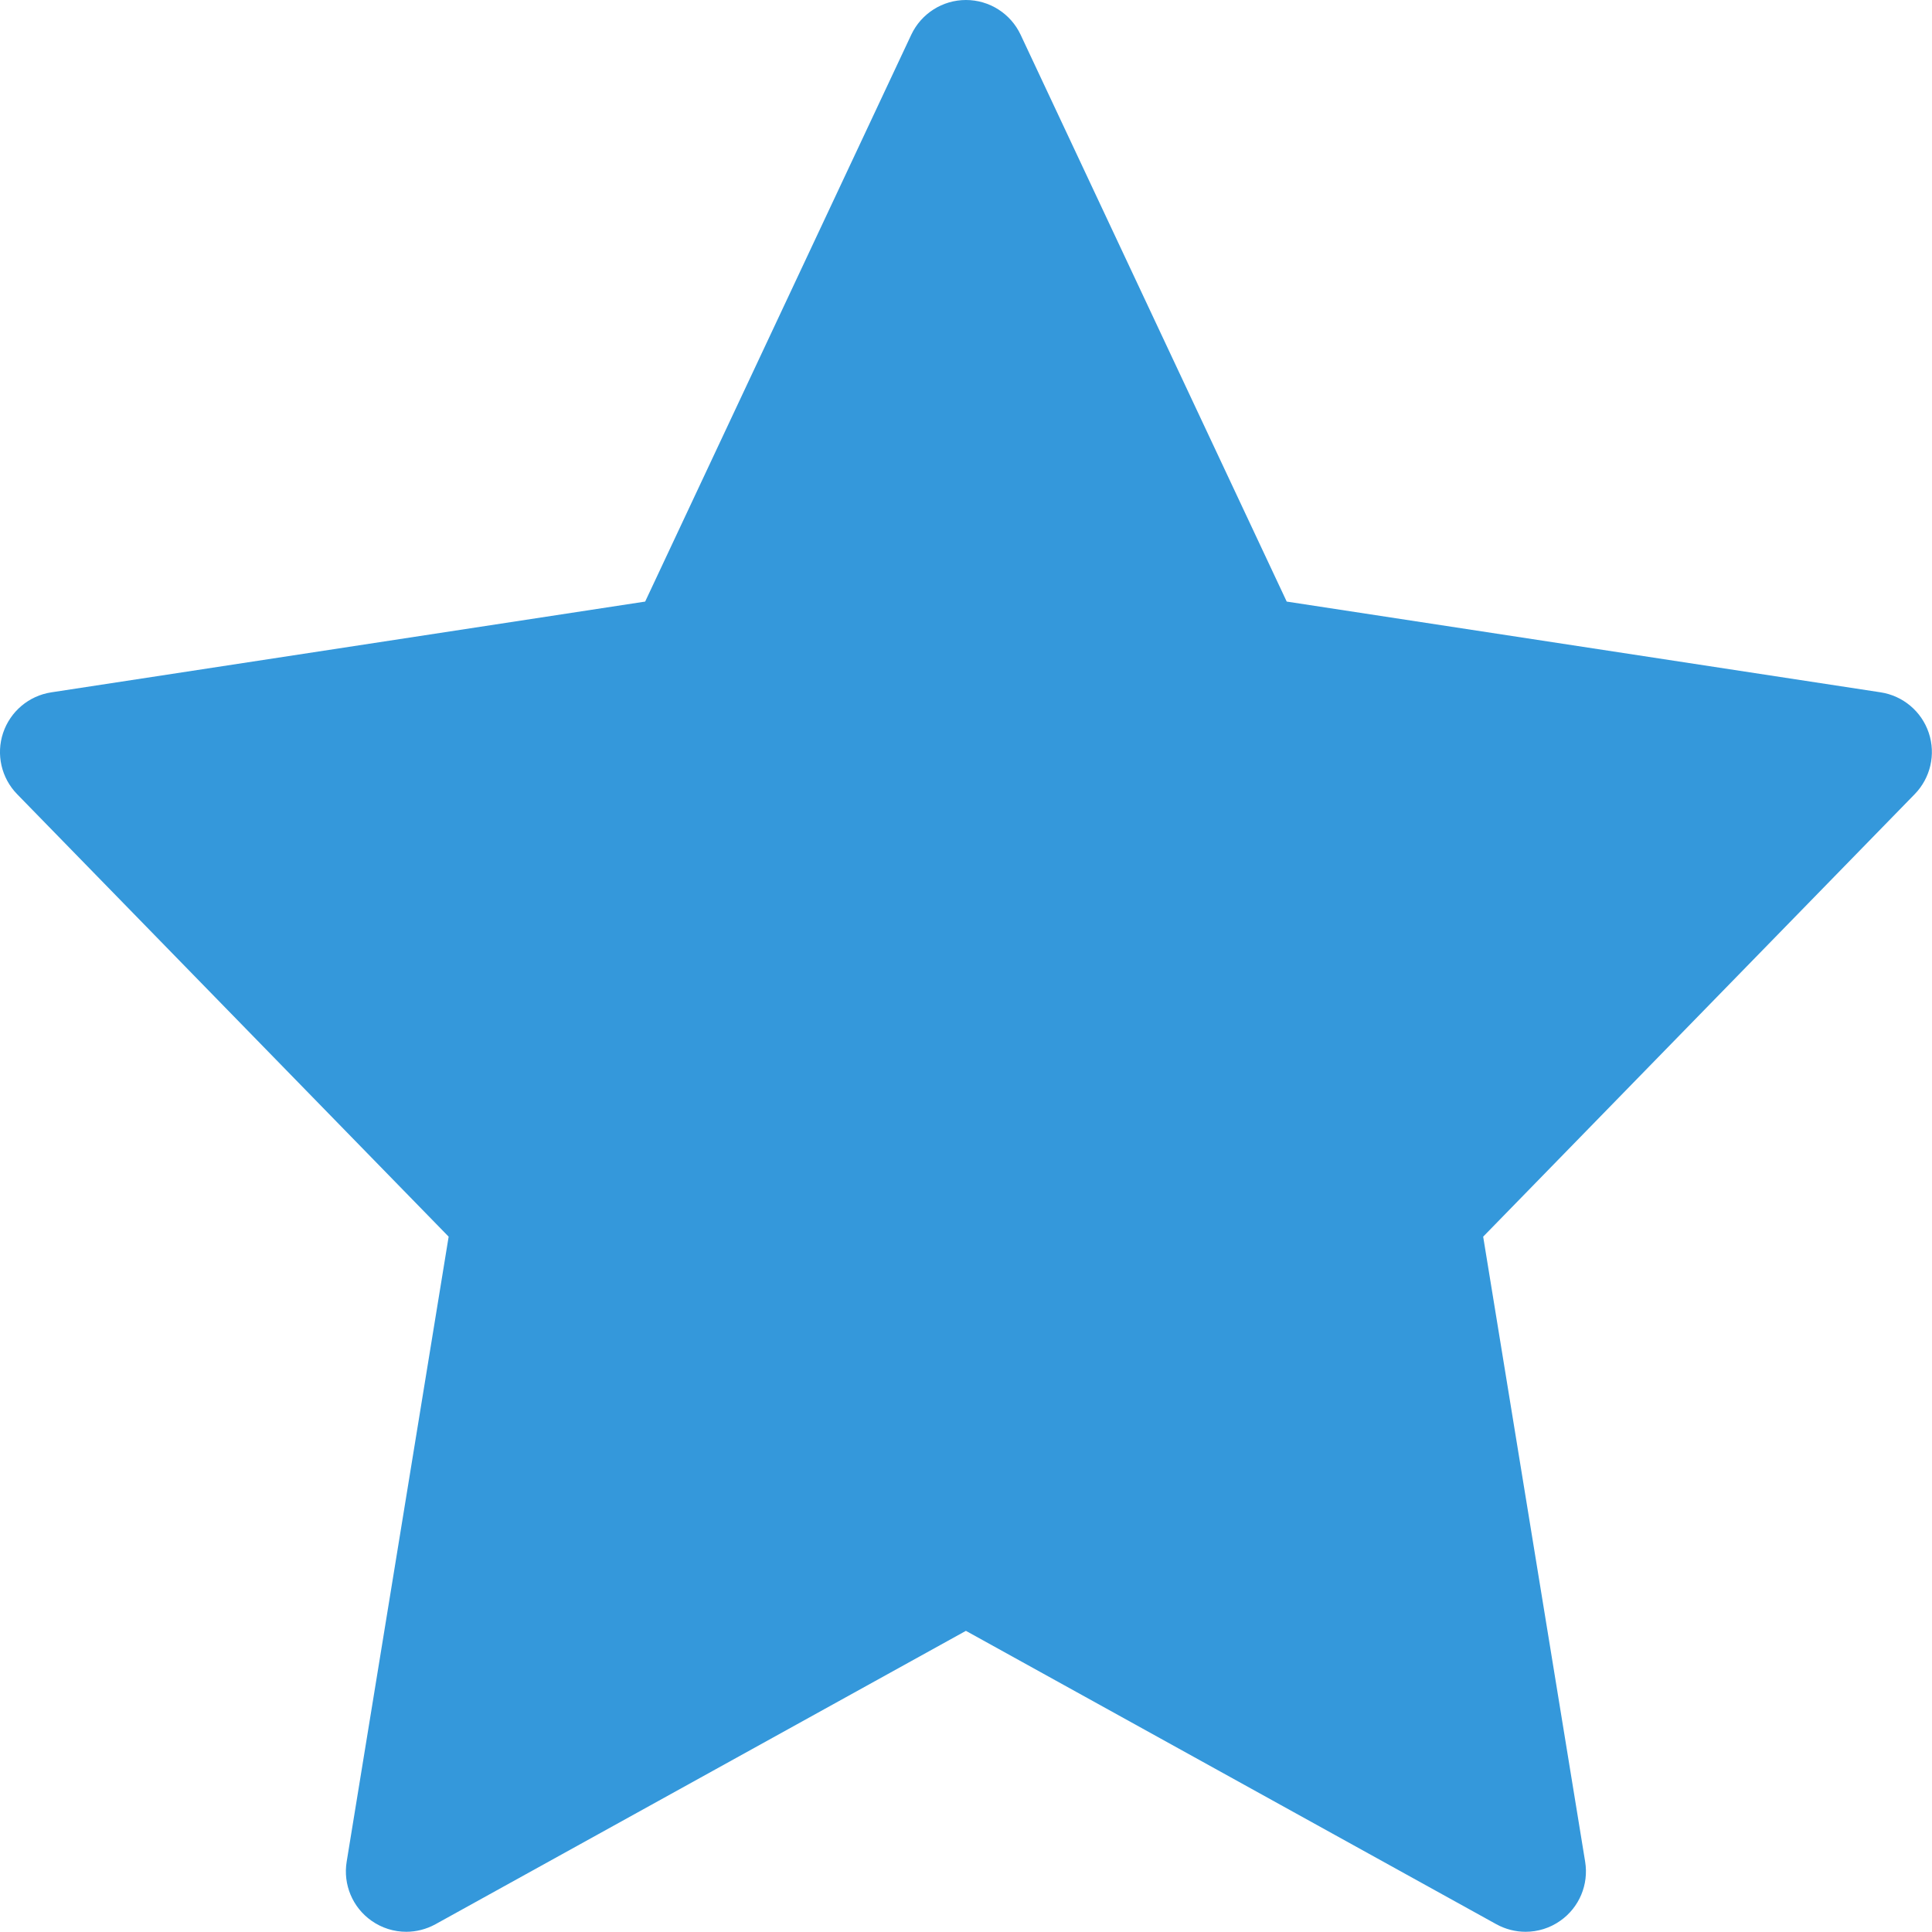
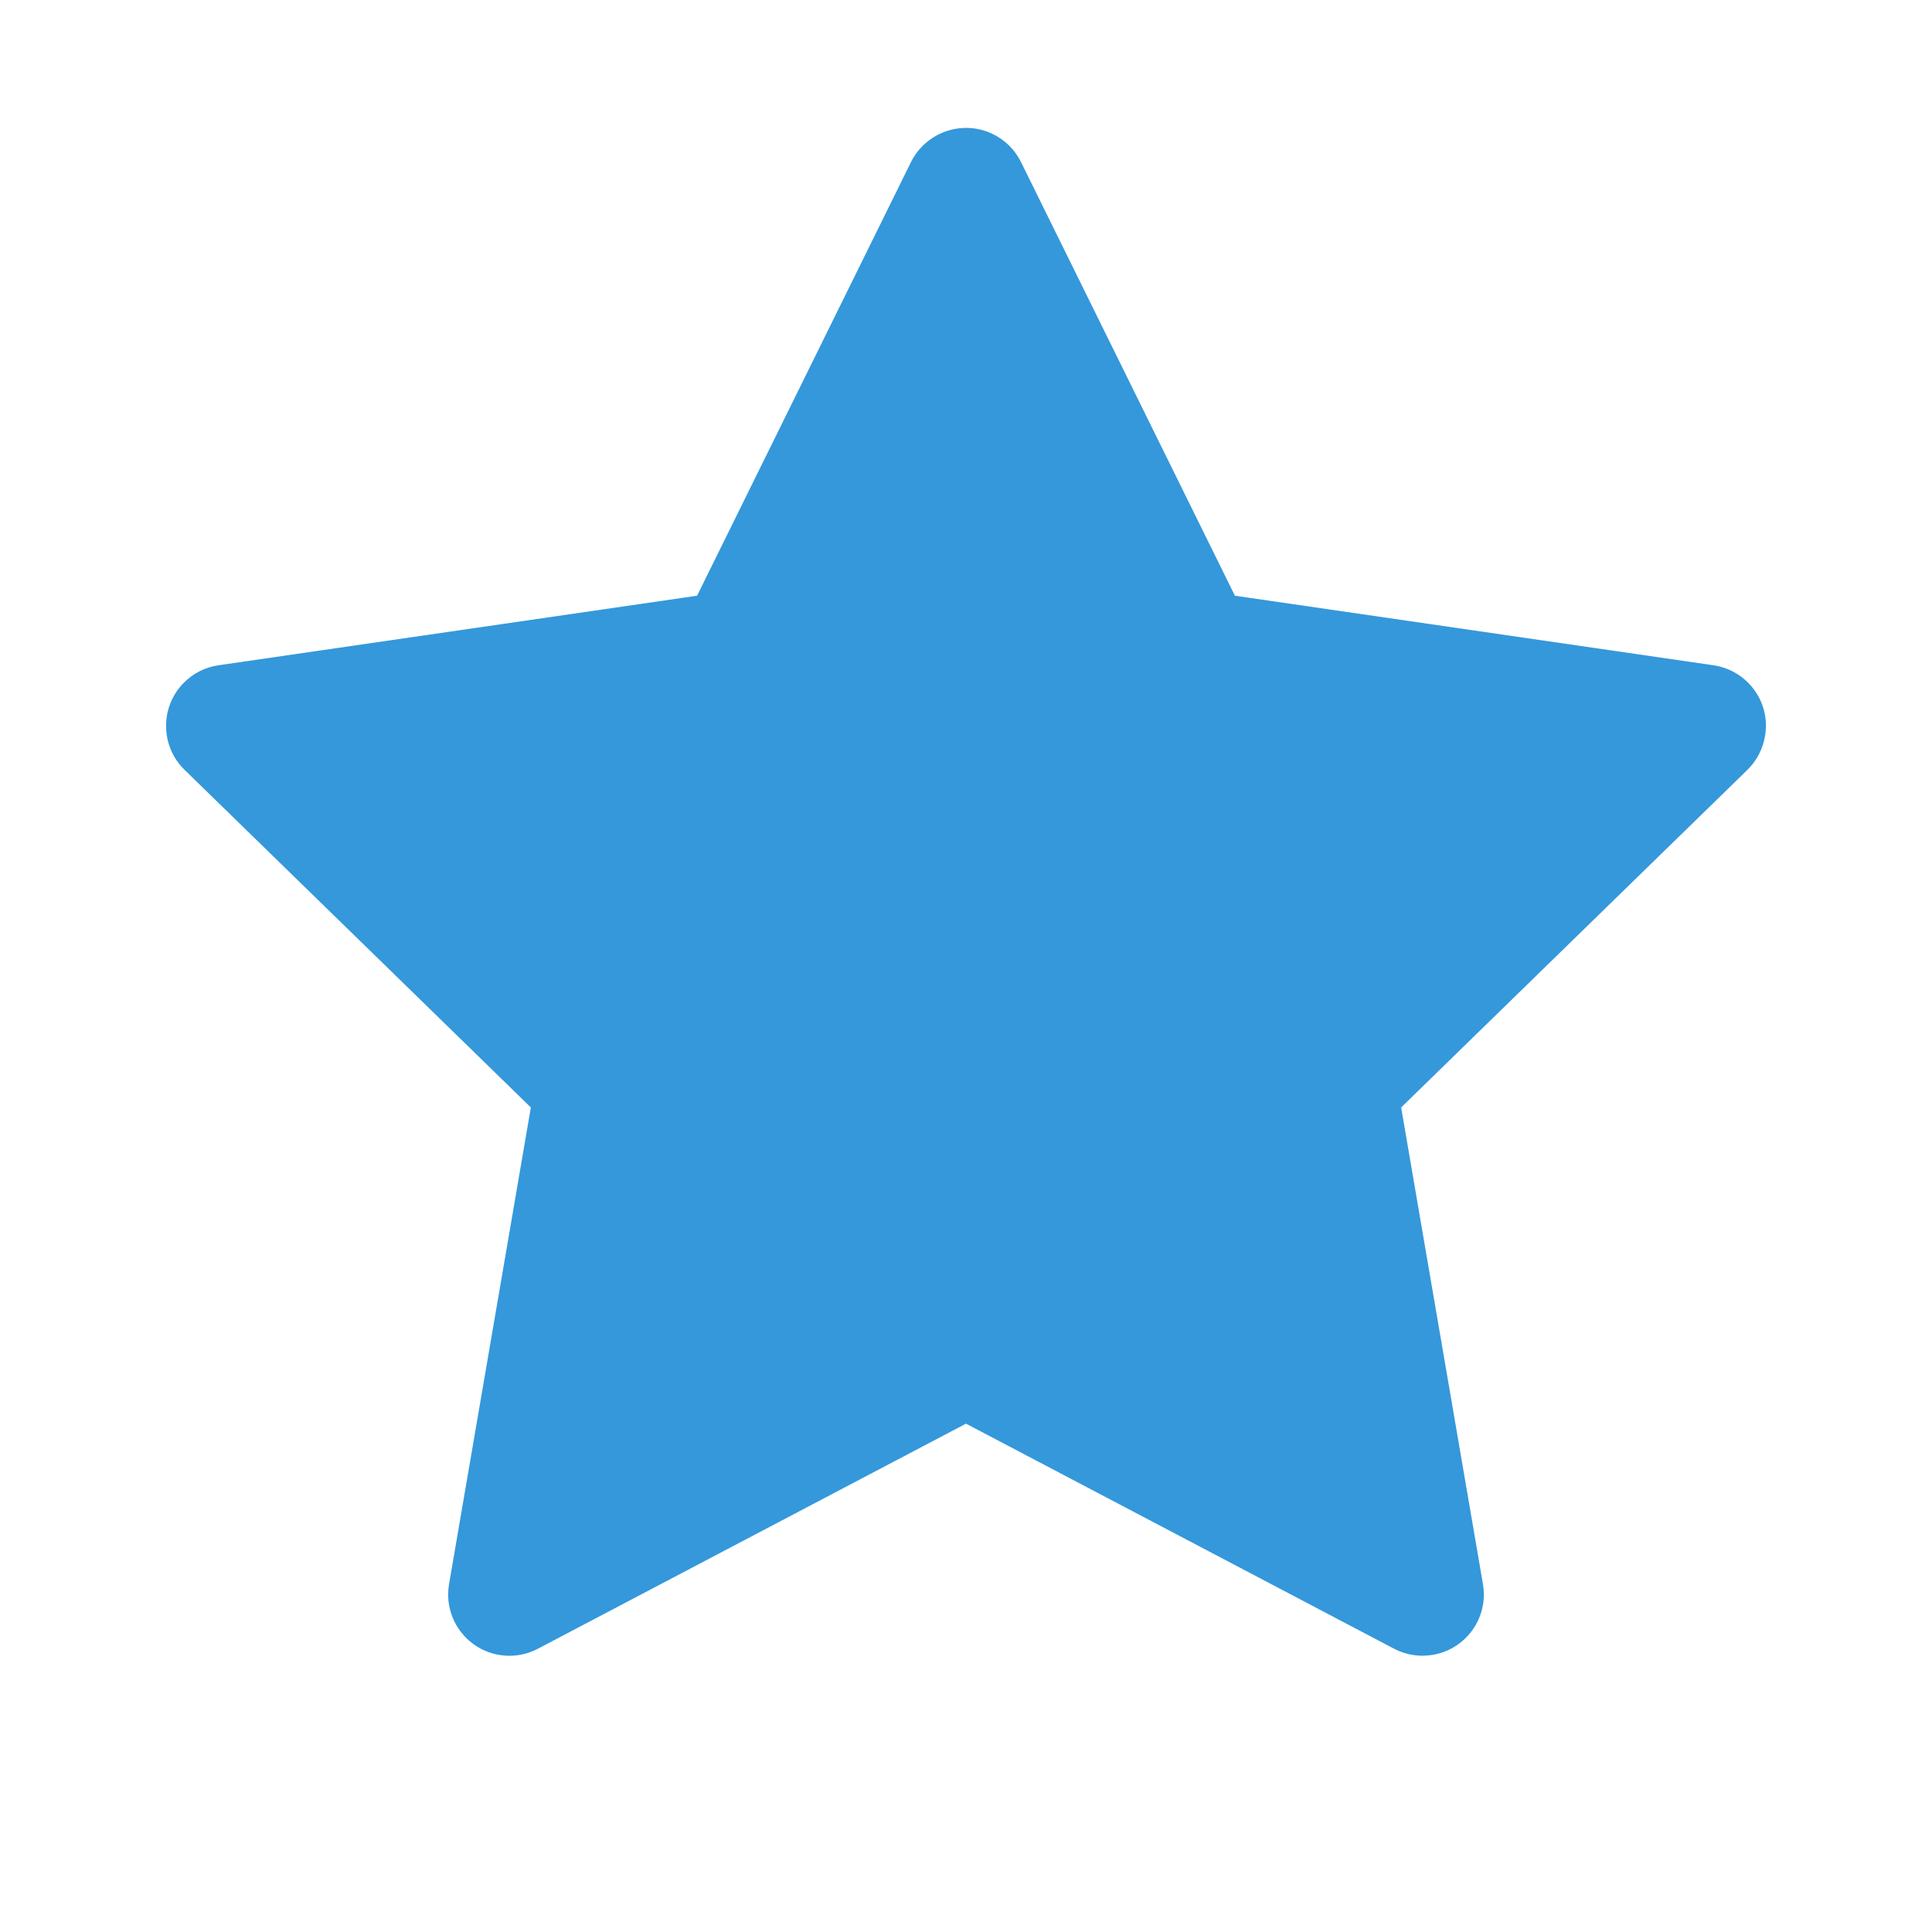
- <svg xmlns="http://www.w3.org/2000/svg" version="1.0" id="Layer_1" width="800px" height="800px" viewBox="0 0 64 64" enable-background="new 0 0 64 64" xml:space="preserve" fill="#000000">
+ <svg xmlns="http://www.w3.org/2000/svg" fill="#3498db" width="800px" height="800px" viewBox="0 0 1024 1024" class="icon" stroke="#3498db">
  <g id="SVGRepo_bgCarrier" stroke-width="0" />
  <g id="SVGRepo_tracerCarrier" stroke-linecap="round" stroke-linejoin="round" />
  <g id="SVGRepo_iconCarrier">
-     <path fill="#3498db" d="M63.893,24.277c-0.238-0.711-0.854-1.229-1.595-1.343l-19.674-3.006L33.809,1.15 C33.479,0.448,32.773,0,31.998,0s-1.48,0.448-1.811,1.15l-8.815,18.778L1.698,22.935c-0.741,0.113-1.356,0.632-1.595,1.343 c-0.238,0.71-0.059,1.494,0.465,2.031l14.294,14.657L11.484,61.67c-0.124,0.756,0.195,1.517,0.822,1.957 c0.344,0.243,0.747,0.366,1.151,0.366c0.332,0,0.666-0.084,0.968-0.25l17.572-9.719l17.572,9.719c0.302,0.166,0.636,0.25,0.968,0.25 c0.404,0,0.808-0.123,1.151-0.366c0.627-0.44,0.946-1.201,0.822-1.957l-3.378-20.704l14.294-14.657 C63.951,25.771,64.131,24.987,63.893,24.277z" />
+     <path d="M908.1 353.1l-253.9-36.9L540.7 86.1c-3.1-6.3-8.2-11.4-14.5-14.5-15.8-7.8-35-1.3-42.9 14.5L369.8 316.2l-253.9 36.9c-7 1-13.4 4.3-18.3 9.3a32.05 32.05 0 0 0 .6 45.3l183.7 179.1-43.4 252.9a31.95 31.95 0 0 0 46.4 33.7L512 754l227.1 119.4c6.2 3.3 13.4 4.4 20.3 3.2 17.4-3 29.1-19.5 26.1-36.9l-43.4-252.9 183.7-179.1c5-4.9 8.3-11.3 9.3-18.3 2.7-17.5-9.5-33.7-27-36.3z" />
  </g>
</svg>
